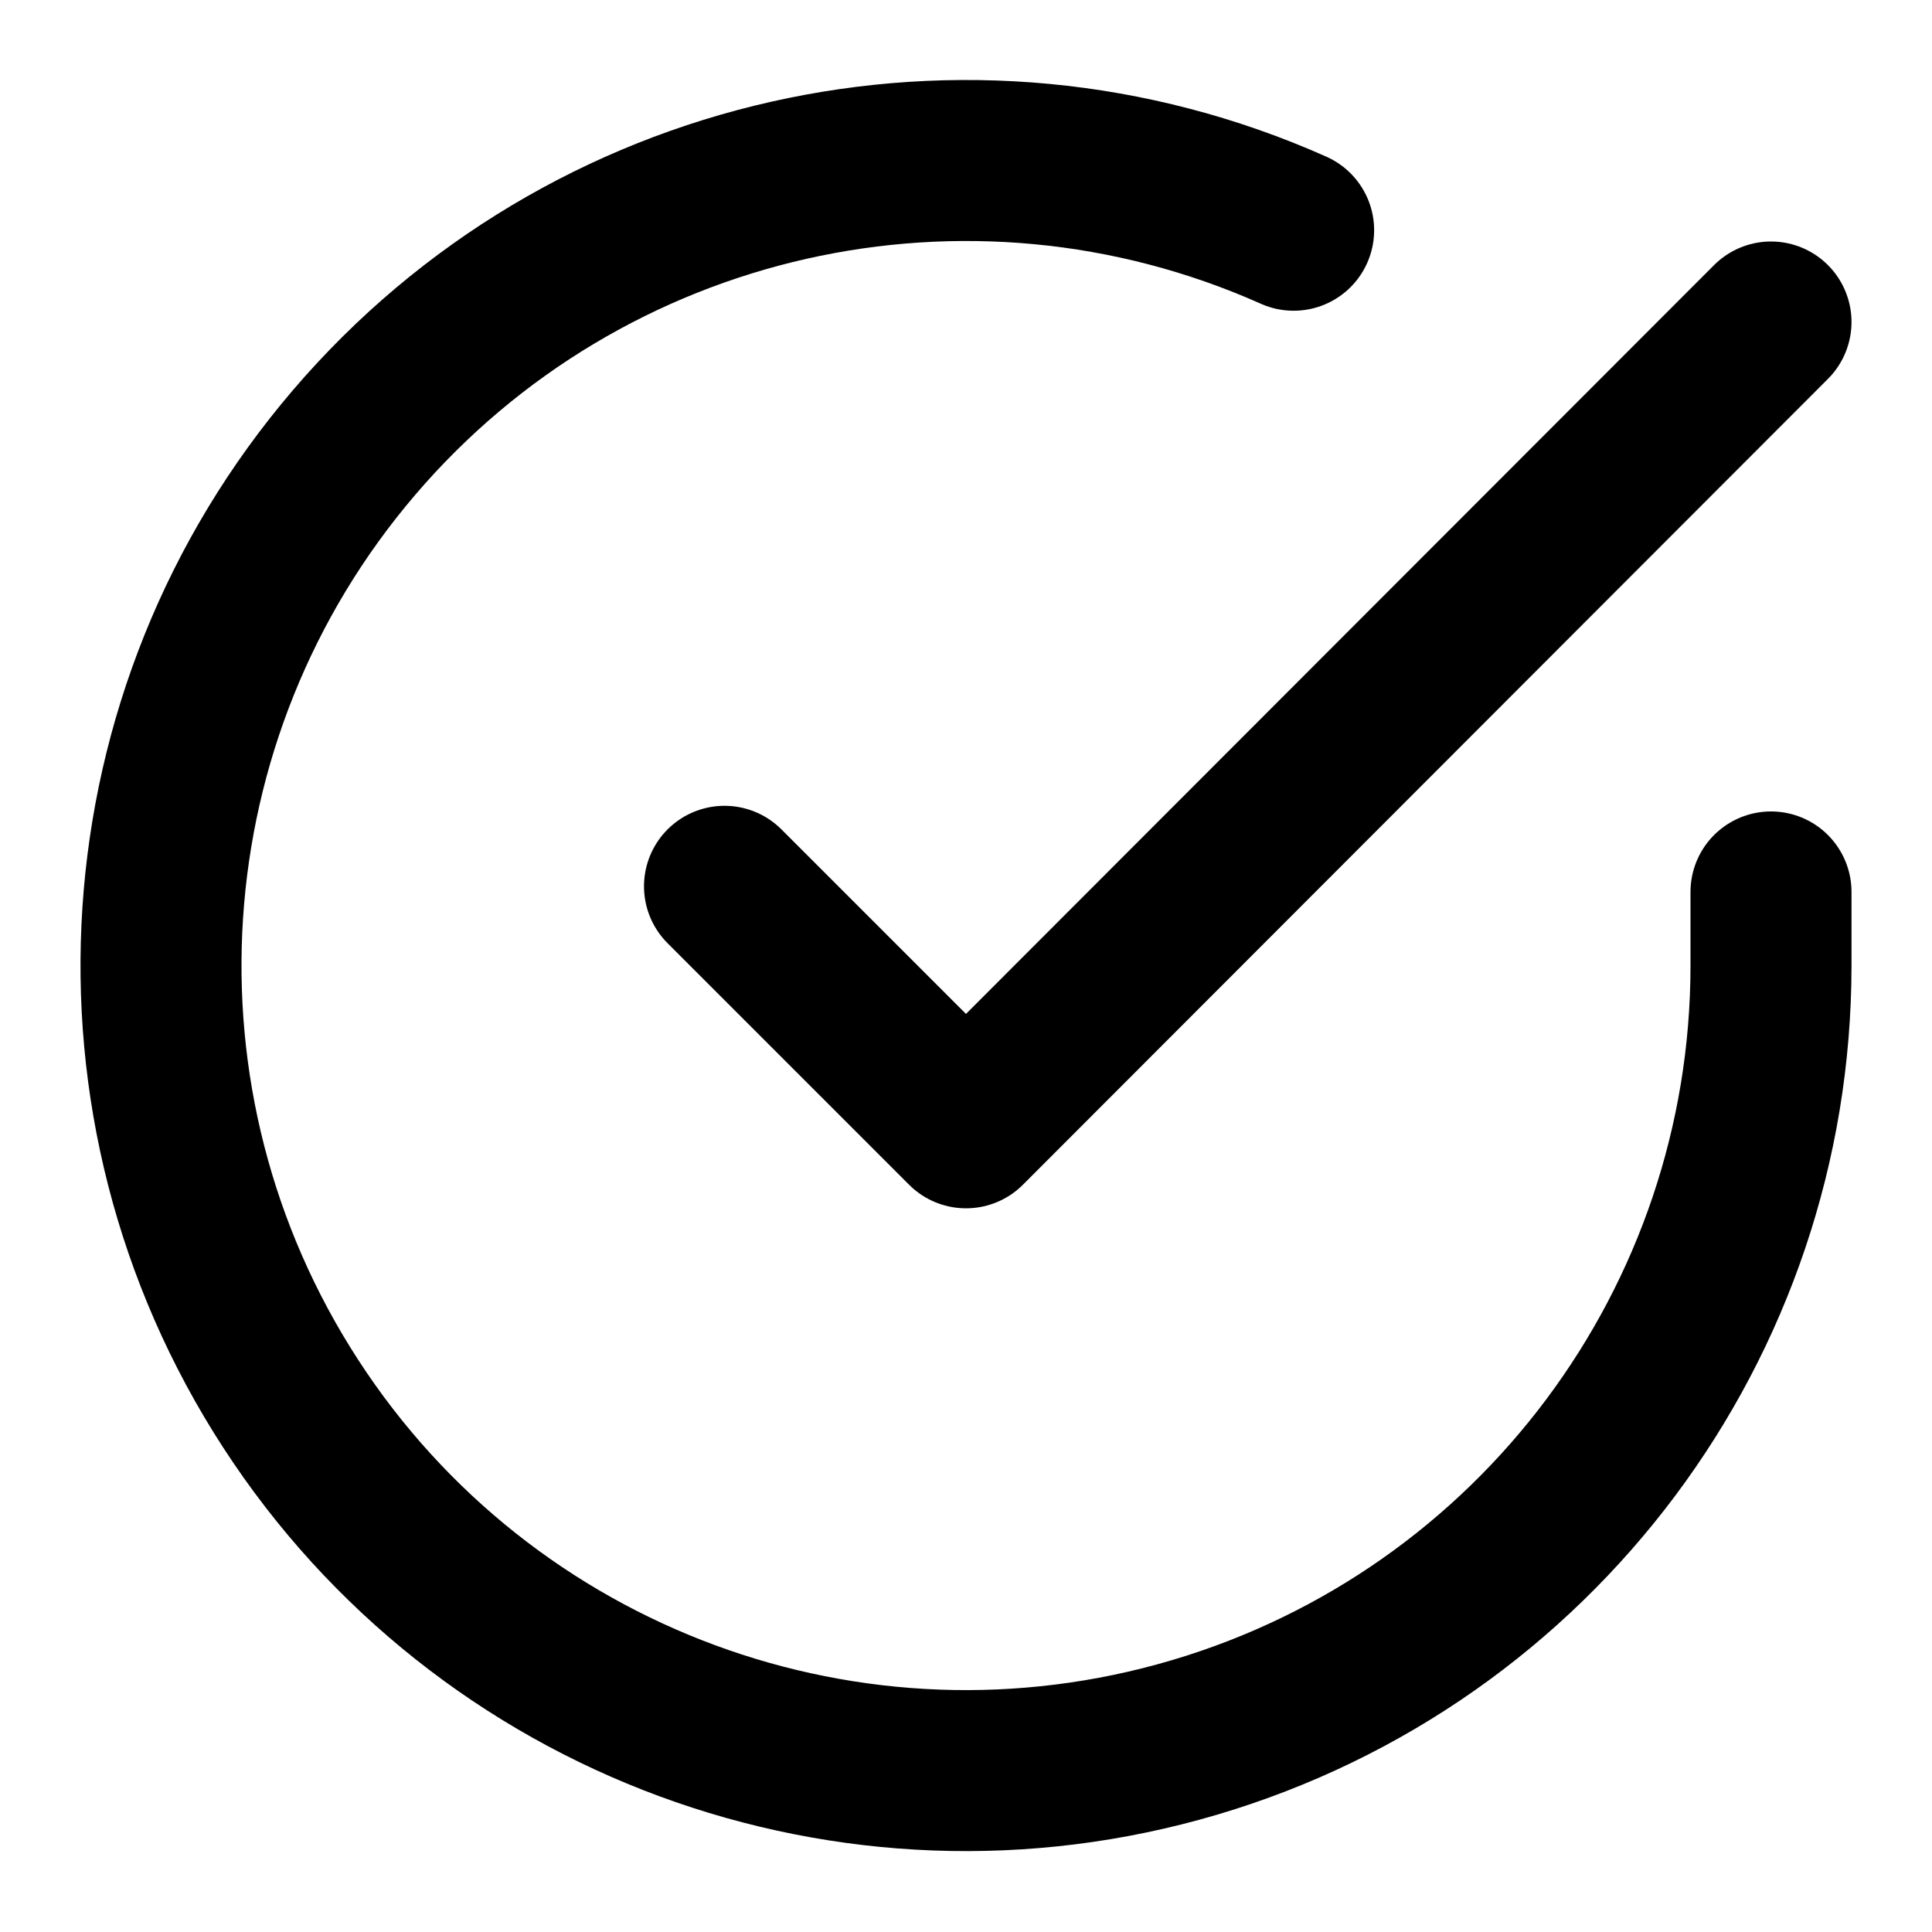
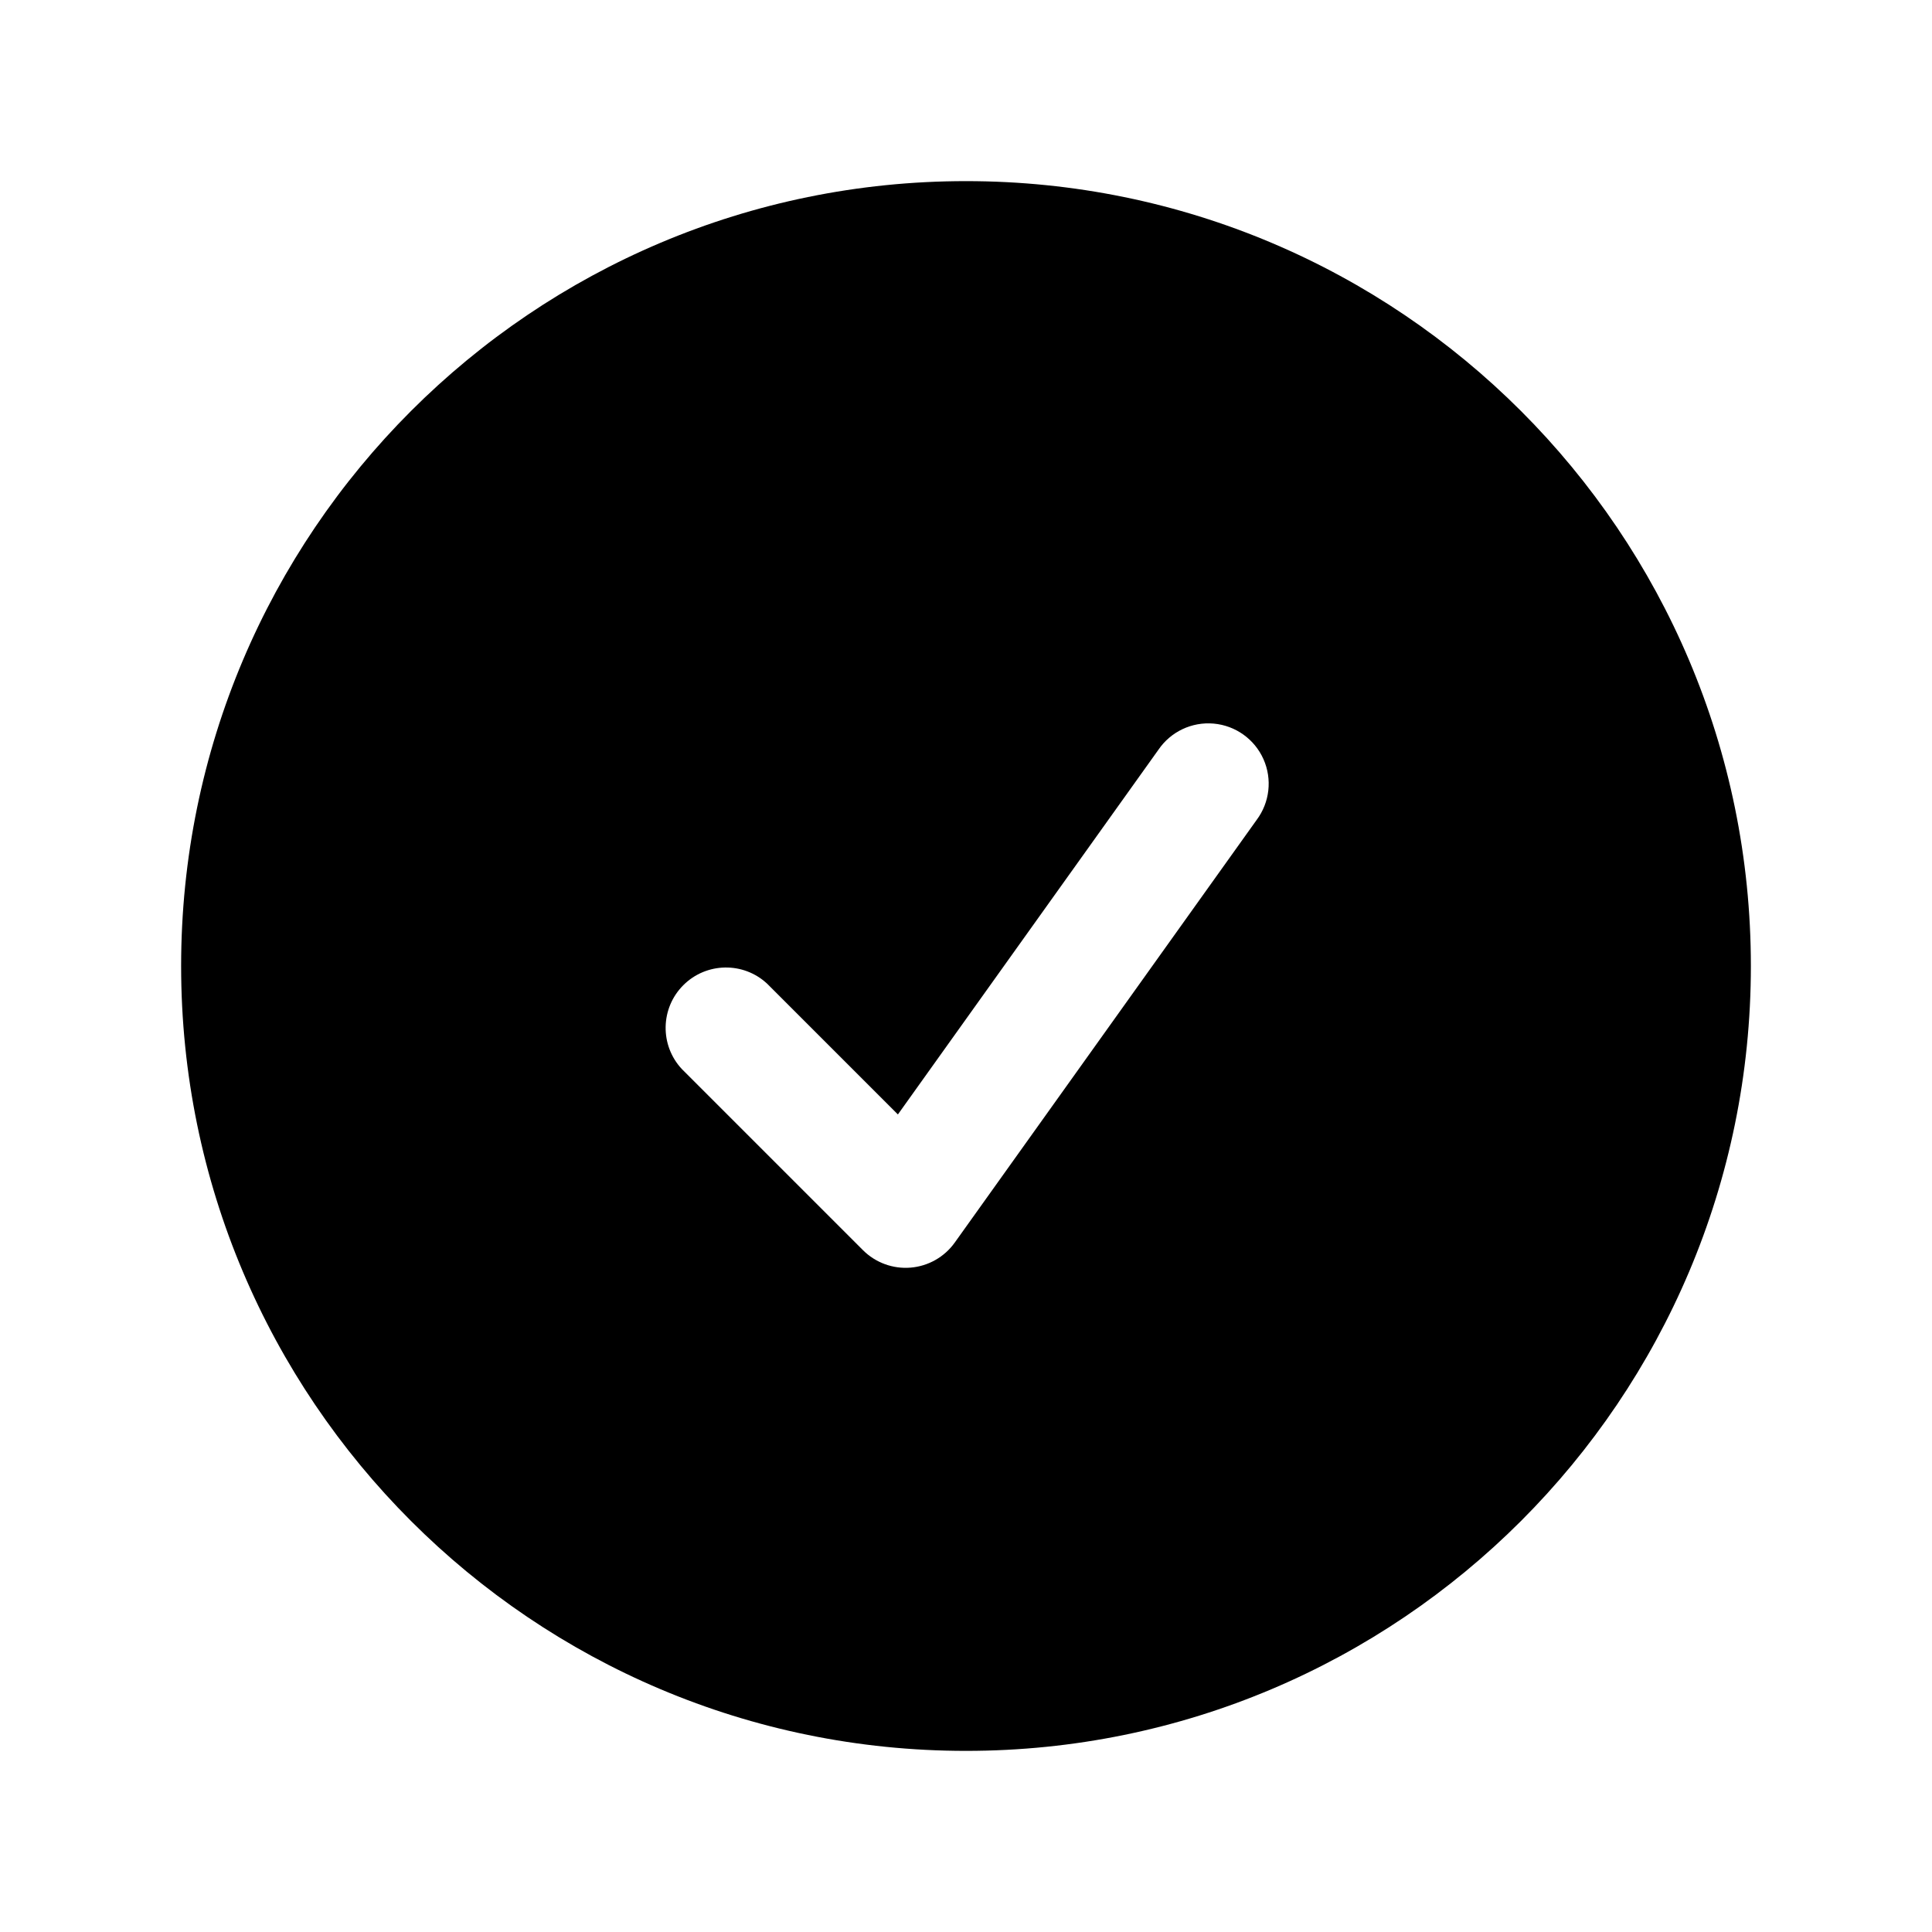
- <svg xmlns="http://www.w3.org/2000/svg" width="24" height="24" viewBox="0 0 24 24" fill="none" stroke="currentColor" stroke-width="2" stroke-linecap="round" stroke-linejoin="round">
-   <path d="M22 11.08V12a10 10 0 1 1-5.93-9.14" />
-   <polyline points="22 4 12 14.01 9 11.01" />
+ <svg xmlns="http://www.w3.org/2000/svg" viewBox="0 0 24 24" fill="currentColor" aria-hidden="true" data-slot="icon">
+   <path fill-rule="evenodd" d="M2.25 12c0-5.385 4.365-9.75 9.75-9.75s9.75 4.365 9.75 9.75-4.365 9.75-9.75 9.75S2.25 17.385 2.25 12Zm13.36-1.814a.75.75 0 1 0-1.22-.872l-3.236 4.53L9.53 12.22a.75.75 0 0 0-1.06 1.06l2.25 2.25a.75.75 0 0 0 1.14-.094l3.75-5.25Z" clip-rule="evenodd" />
</svg>
